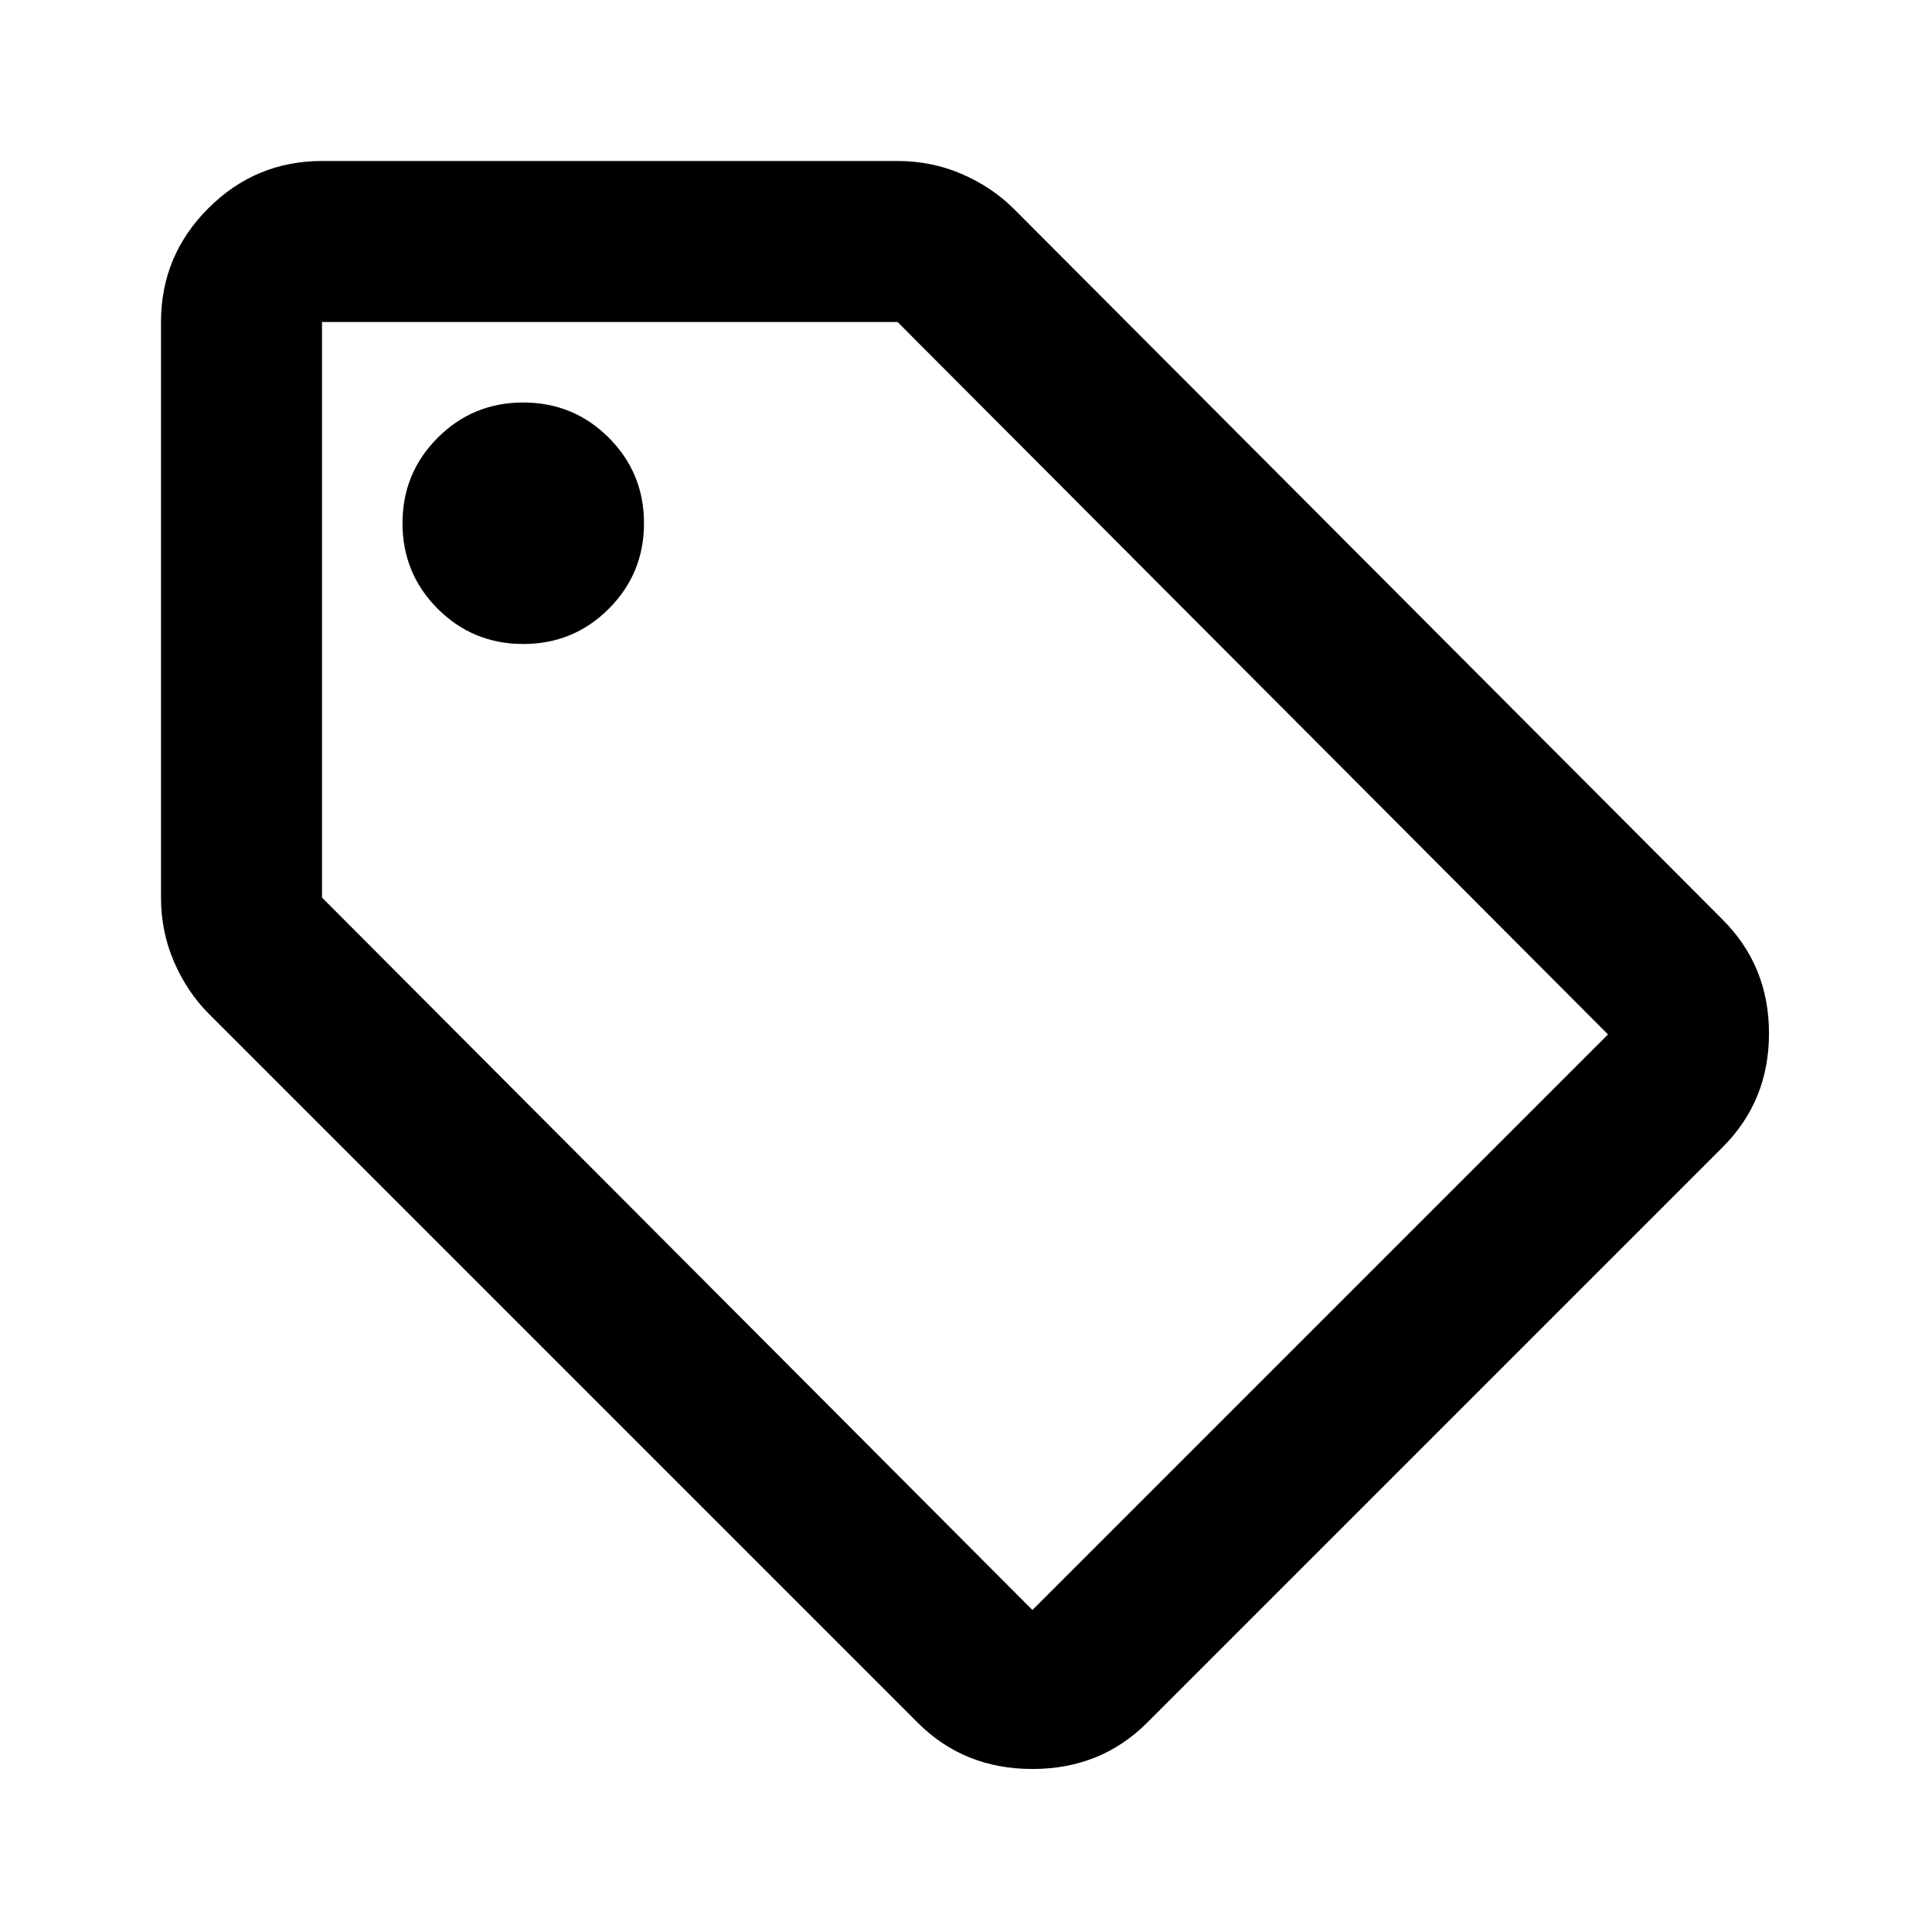
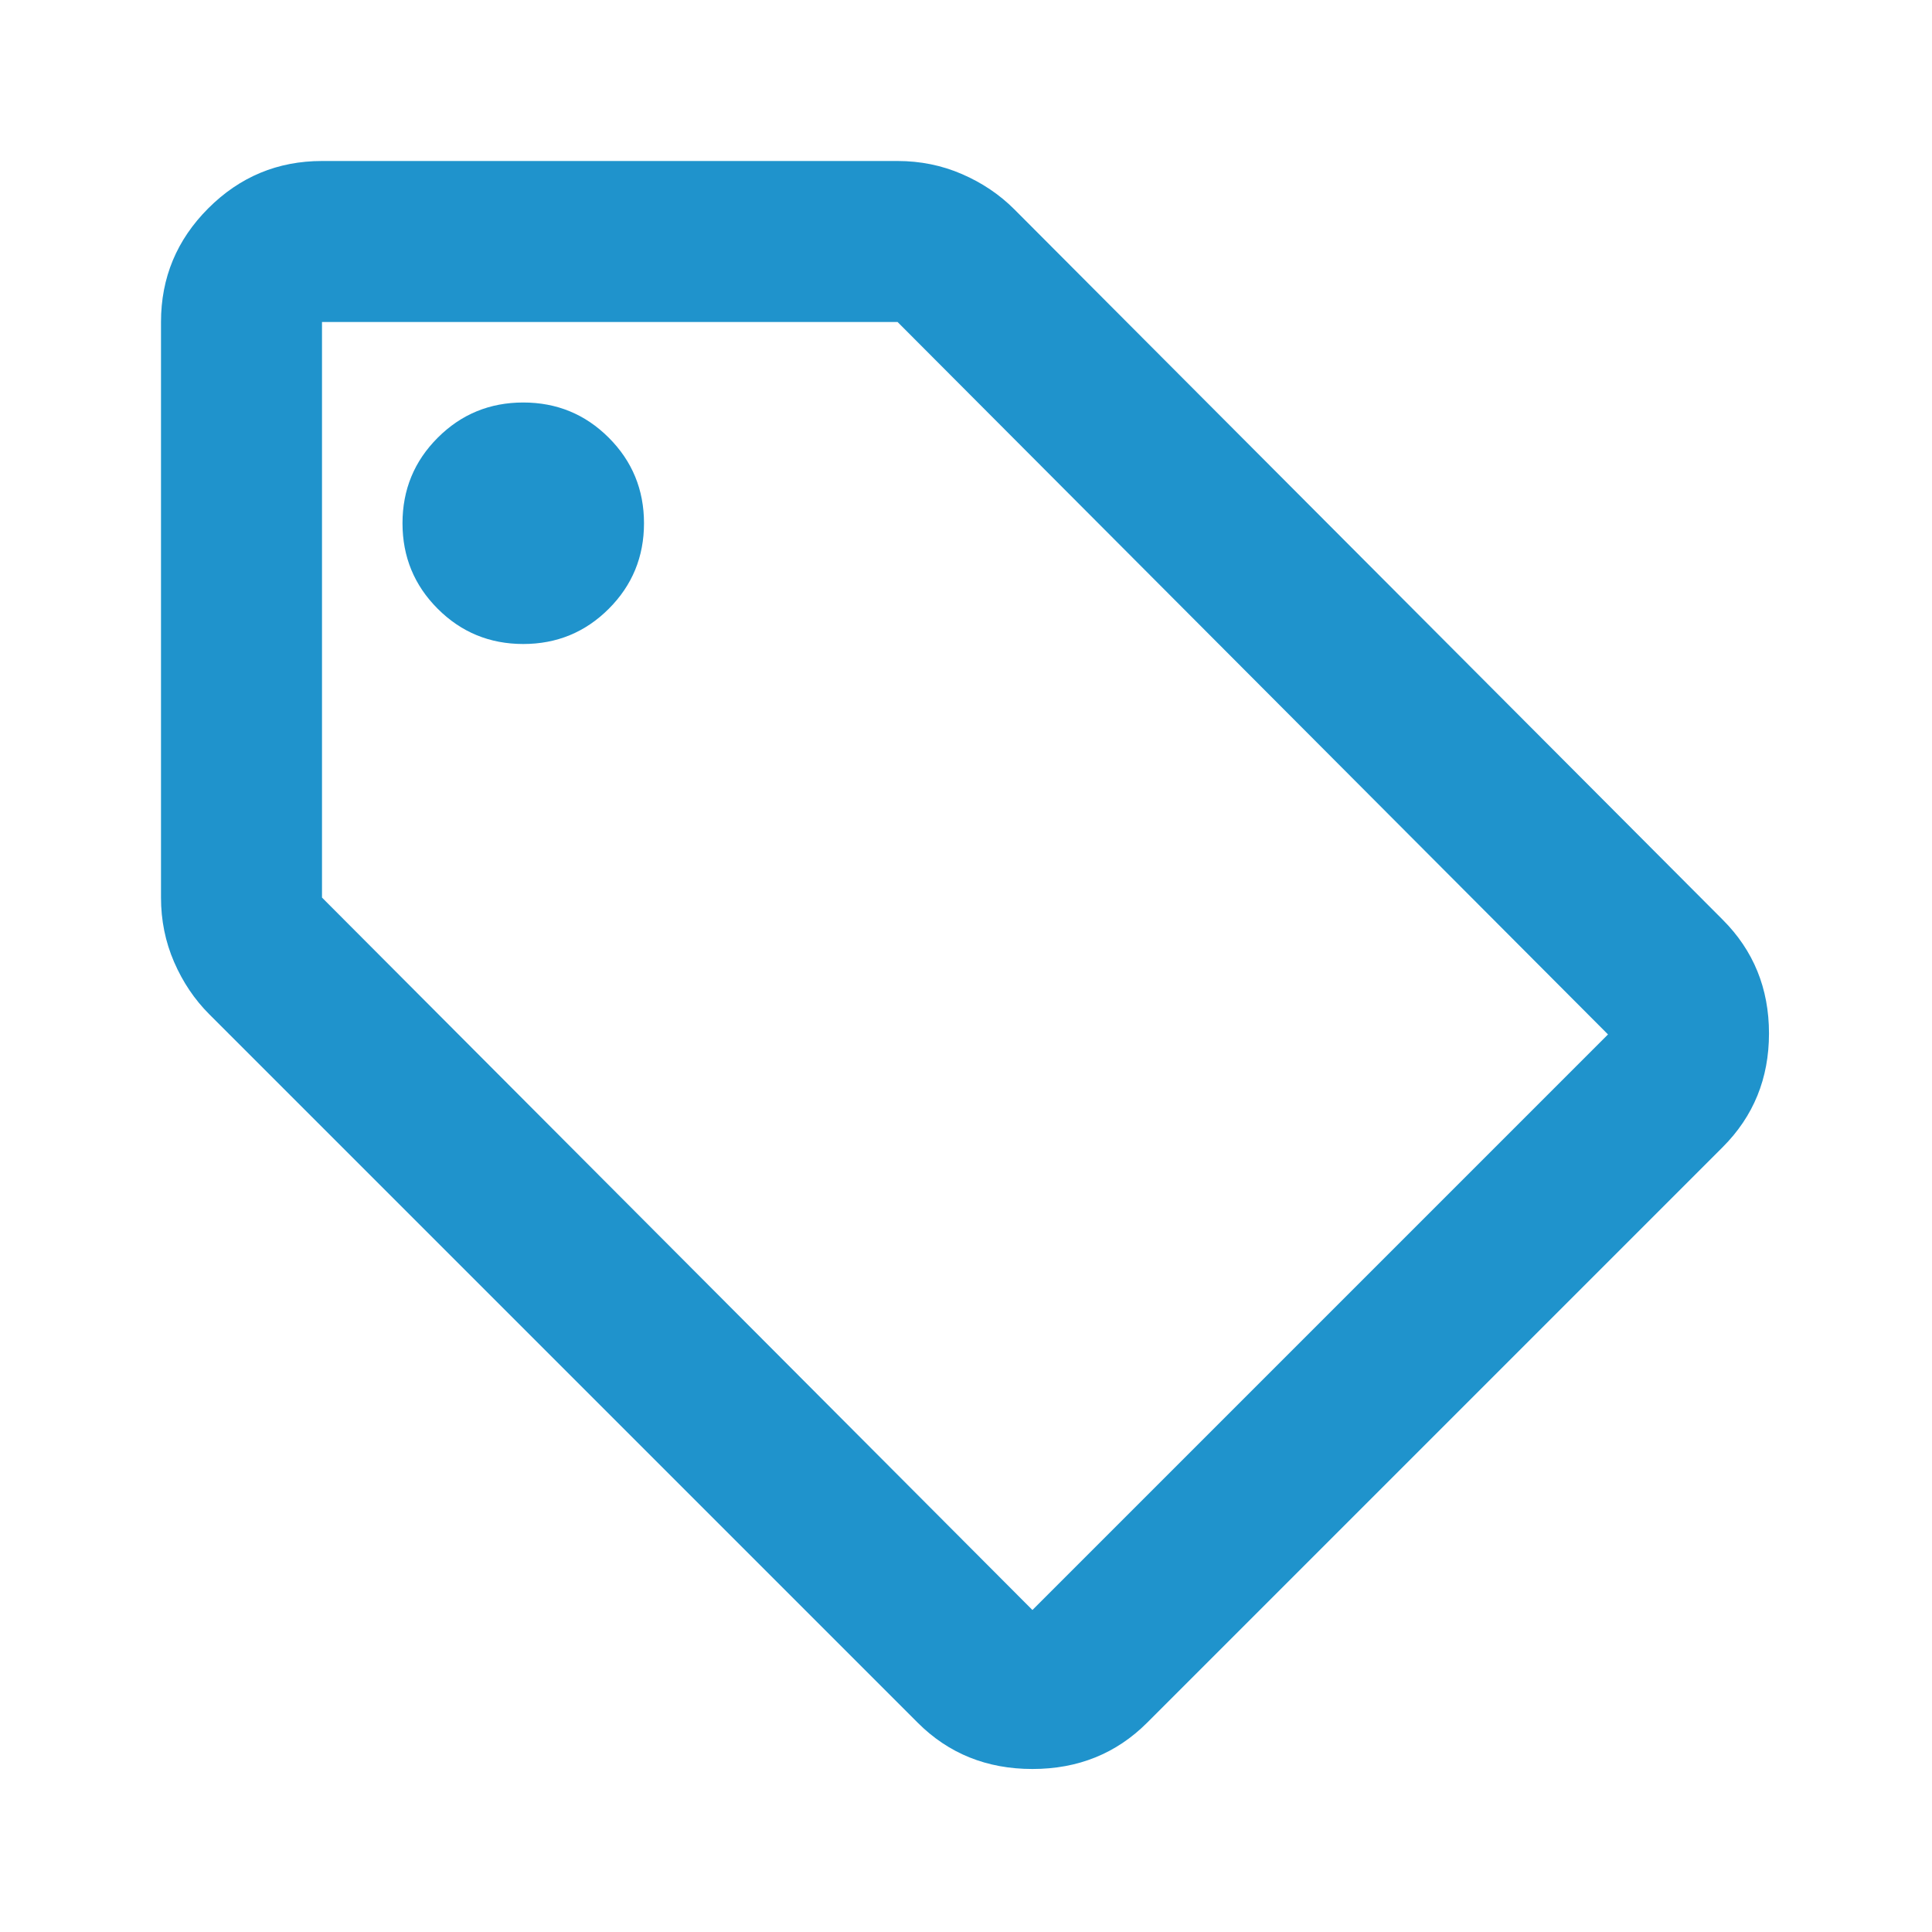
<svg xmlns="http://www.w3.org/2000/svg" height="24" viewBox="0 -960 960 960" width="24">
-   <path d="M570-104q-23 23-57 23t-57-23L104-456q-11-11-17.5-26T80-514v-286q0-33 23.5-56.5T160-880h286q17 0 32 6.5t26 17.5l352 353q23 23 23 56.5T856-390L570-104Zm-57-56 286-286-353-354H160v286l353 354ZM260-640q25 0 42.5-17.5T320-700q0-25-17.5-42.5T260-760q-25 0-42.5 17.5T200-700q0 25 17.5 42.5T260-640ZM160-800Z" />
+   <path fill="#1f93cc" d="M570-104q-23 23-57 23t-57-23L104-456q-11-11-17.5-26T80-514v-286q0-33 23.5-56.5T160-880h286q17 0 32 6.5t26 17.5l352 353q23 23 23 56.5T856-390L570-104Zm-57-56 286-286-353-354H160v286l353 354ZM260-640q25 0 42.5-17.5T320-700q0-25-17.5-42.5T260-760q-25 0-42.5 17.5T200-700q0 25 17.5 42.5T260-640ZM160-800Z" />
</svg>
